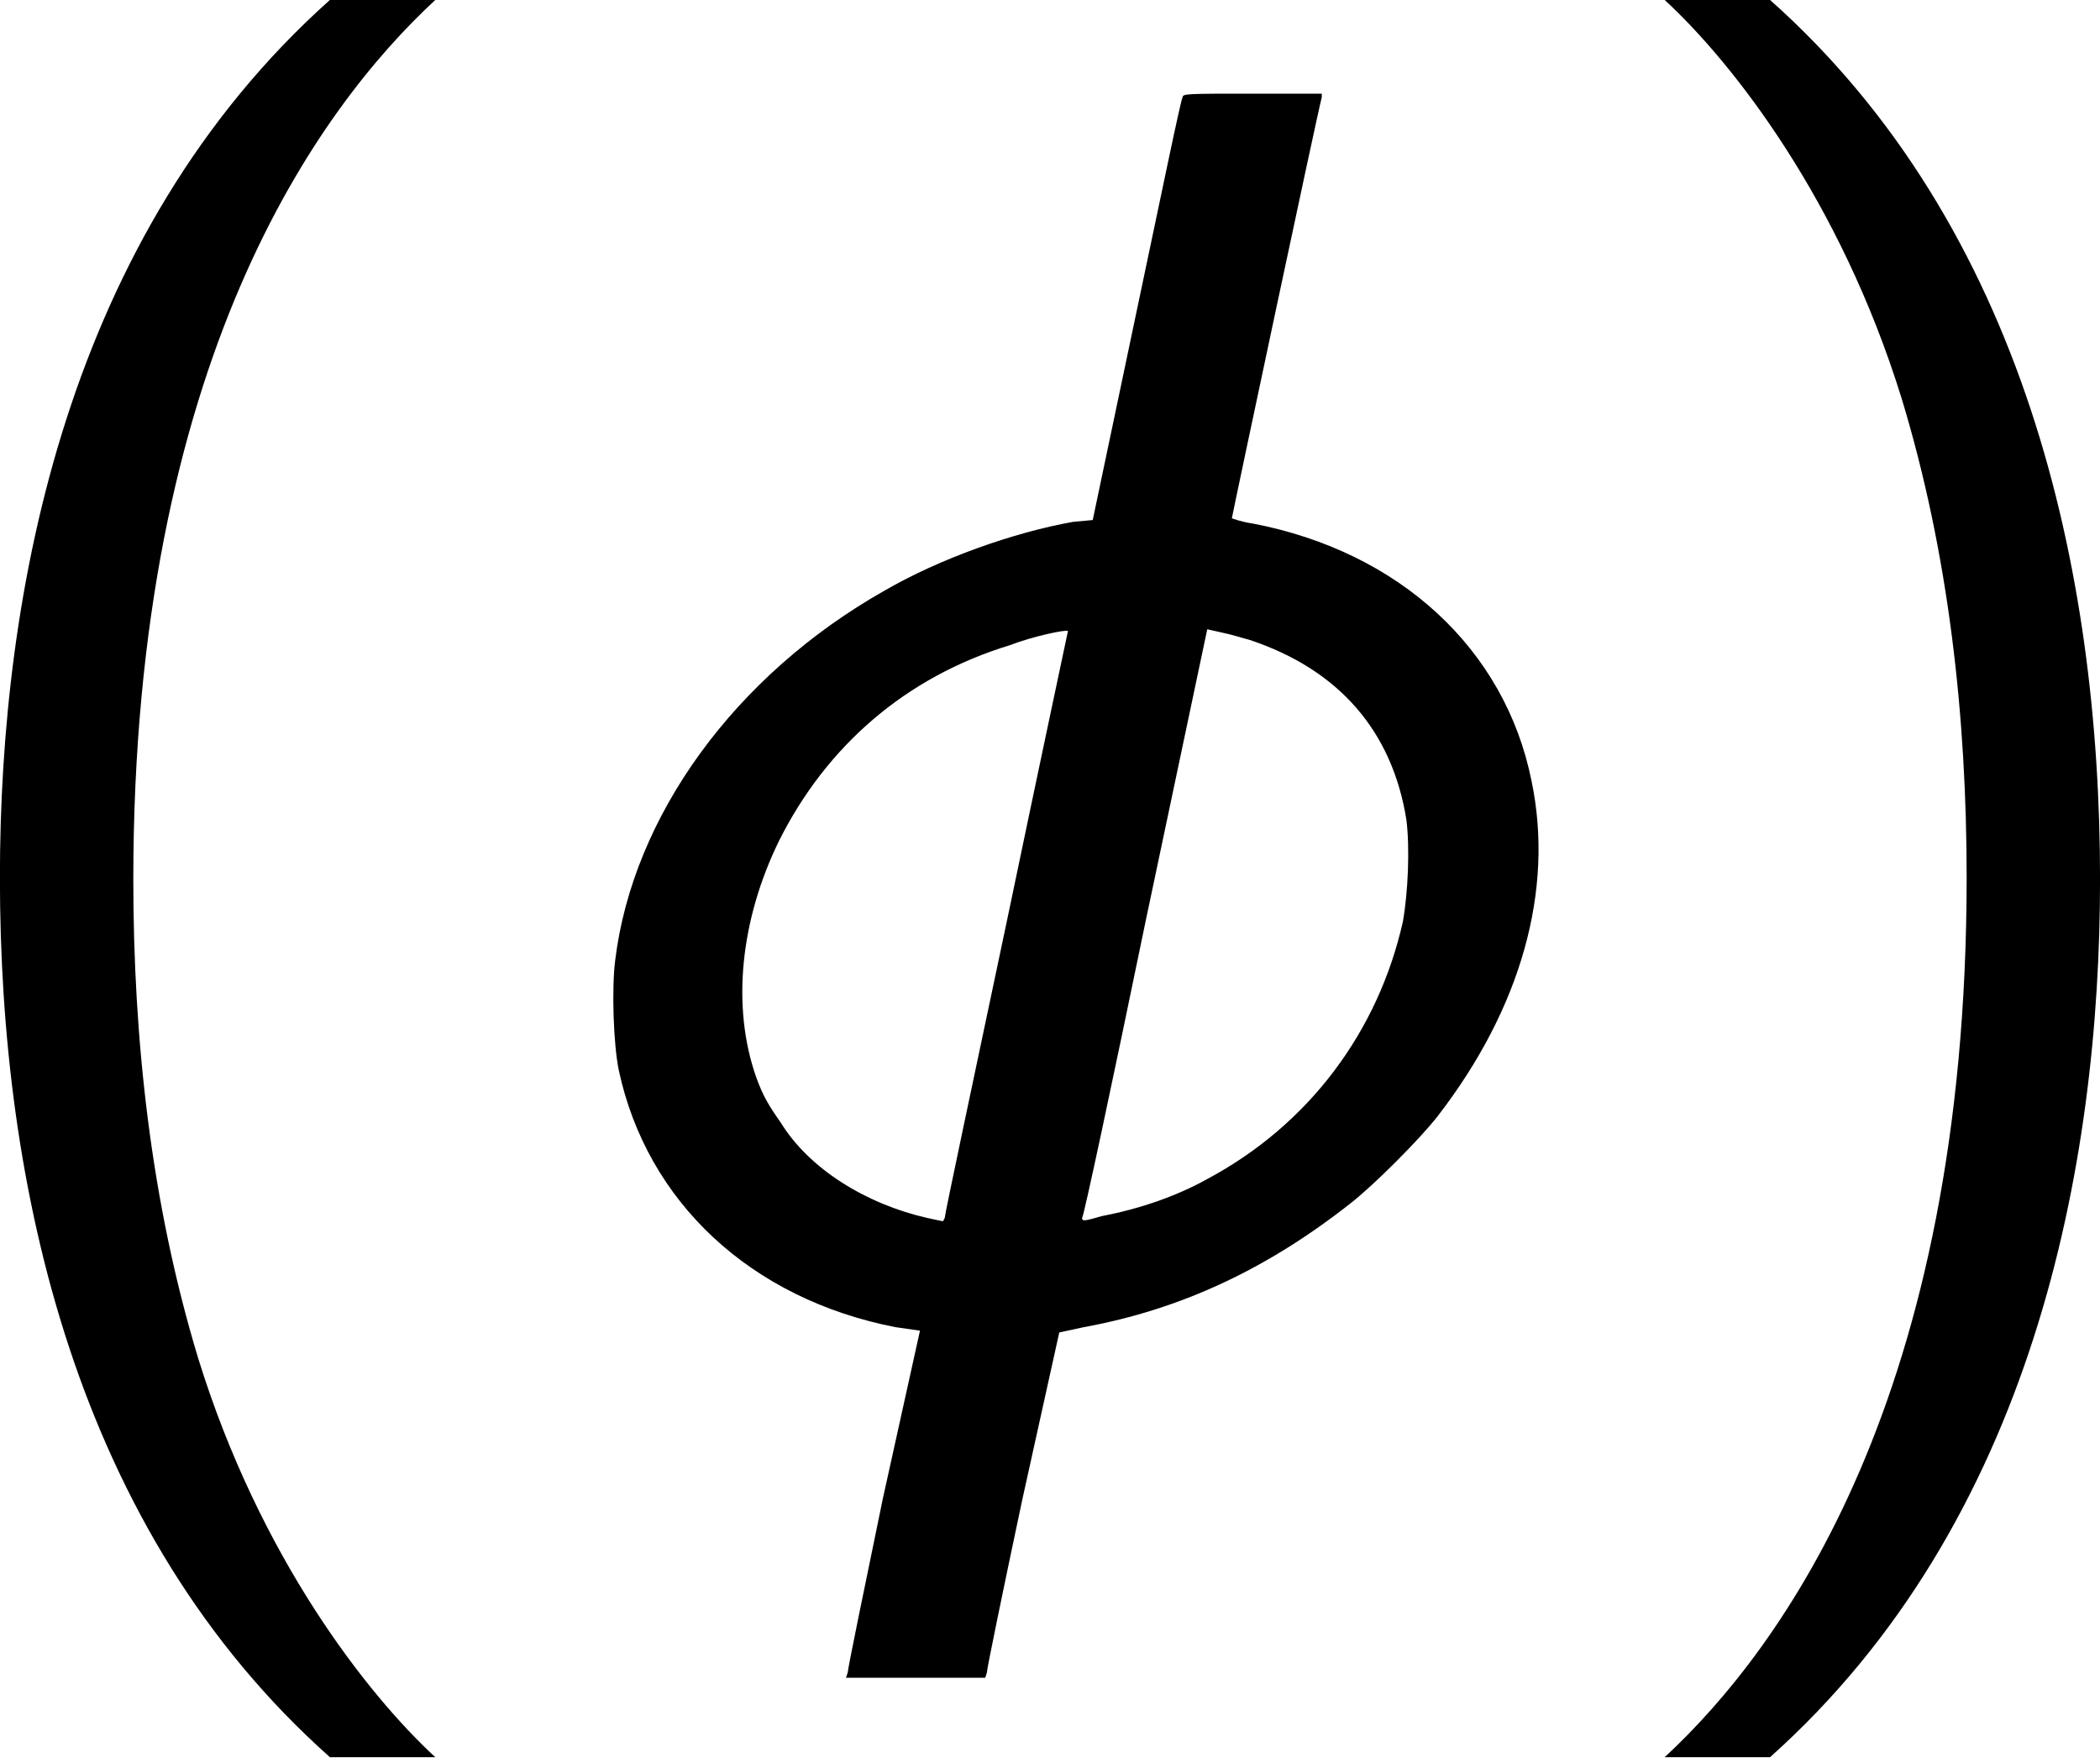
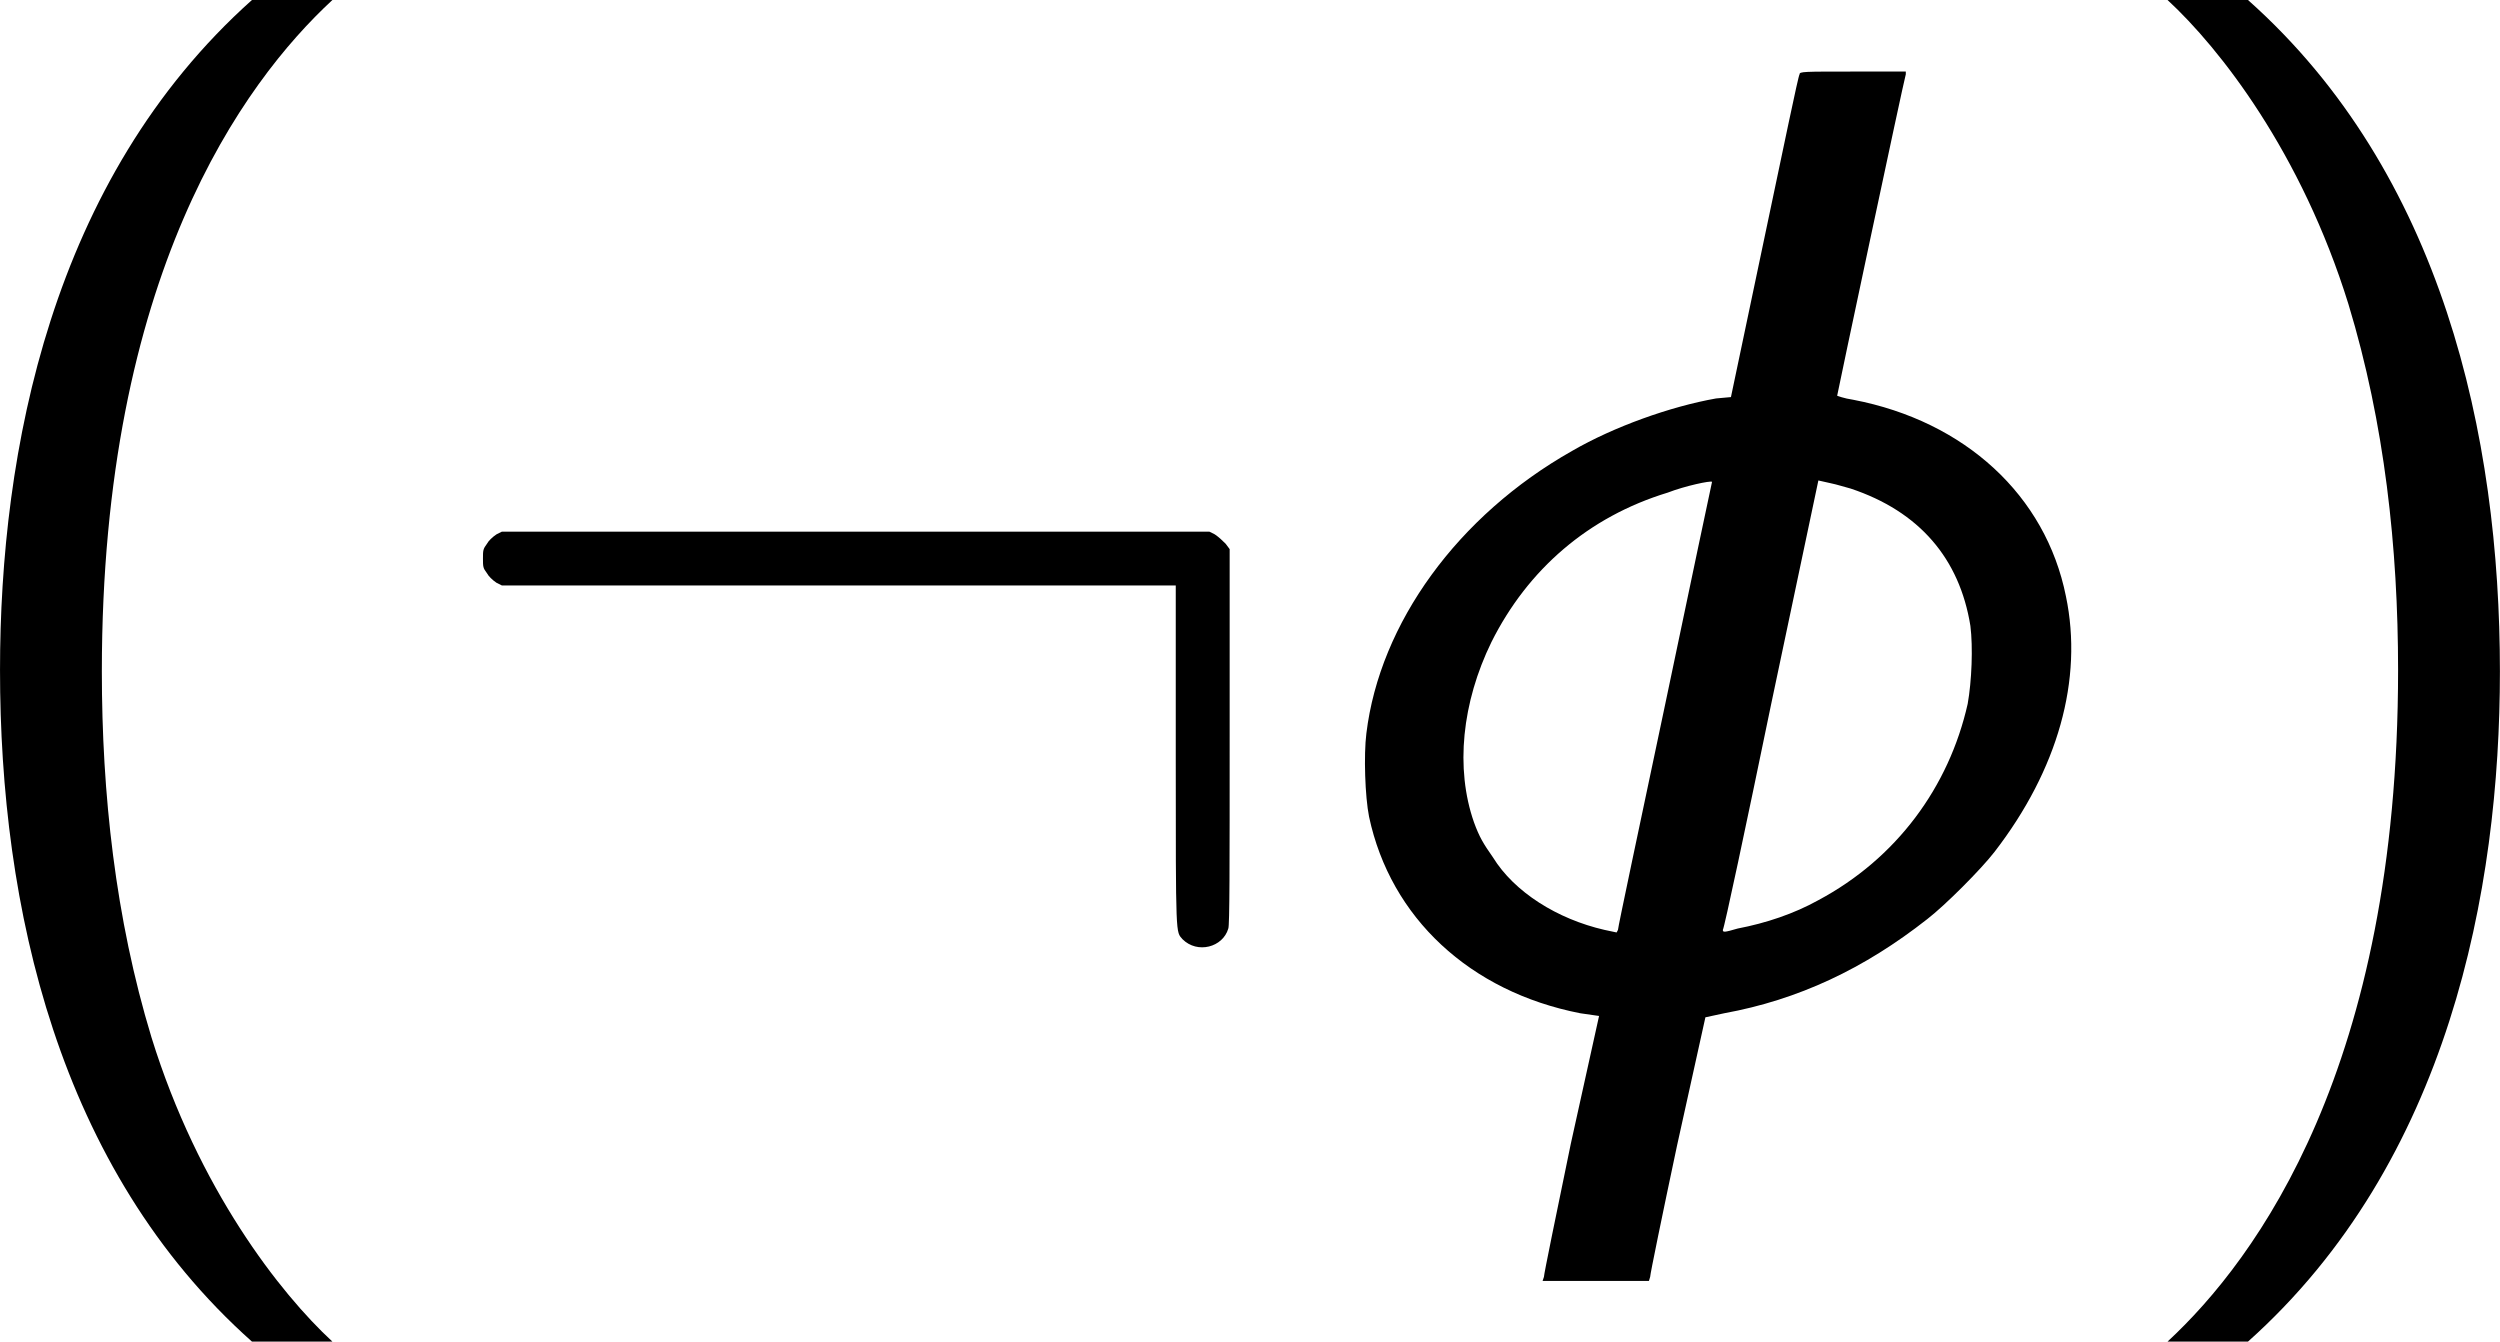
- <svg xmlns="http://www.w3.org/2000/svg" xmlns:xlink="http://www.w3.org/1999/xlink" version="1.1" width="19.946pt" height="16.691pt" viewBox="87.477 417.779 19.946 16.691">
+ <svg xmlns="http://www.w3.org/2000/svg" xmlns:xlink="http://www.w3.org/1999/xlink" version="1.1" width="31.105pt" height="16.691pt" viewBox="192.028 299.572 31.105 16.691">
  <defs>
    <path id="g22-30" d="M4.4-8.273C4.388-8.261 4.256-7.615 4.089-6.826L3.79-5.404L3.658-5.392C3.252-5.32 2.75-5.141 2.379-4.926C1.363-4.352 .669-3.395 .55-2.415C.526-2.224 .538-1.853 .574-1.674C.765-.777 1.47-.12 2.451 .072L2.618 .096L2.367 1.231C2.236 1.865 2.128 2.391 2.128 2.415L2.116 2.451H2.582H3.061L3.072 2.415C3.072 2.391 3.18 1.865 3.312 1.243L3.563 .108L3.73 .072C4.388-.048 4.973-.323 5.535-.765C5.691-.885 6.013-1.207 6.133-1.363C6.695-2.092 6.922-2.893 6.767-3.634C6.587-4.531 5.87-5.189 4.878-5.38C4.794-5.392 4.734-5.416 4.734-5.416C4.734-5.428 5.32-8.189 5.344-8.273V-8.297H4.878C4.435-8.297 4.4-8.297 4.4-8.273ZM3.204-2.666C2.977-1.59 2.786-.693 2.786-.669C2.786-.669 2.774-.646 2.774-.646S2.666-.669 2.666-.669C2.248-.765 1.865-1.004 1.674-1.315C1.59-1.435 1.554-1.494 1.506-1.626C1.339-2.104 1.399-2.69 1.662-3.228C1.985-3.873 2.523-4.34 3.228-4.555C3.383-4.615 3.61-4.663 3.622-4.651C3.622-4.651 3.431-3.754 3.204-2.666ZM4.854-4.591C5.464-4.388 5.822-3.969 5.918-3.371C5.942-3.18 5.93-2.881 5.894-2.678C5.727-1.937 5.26-1.303 4.567-.933C4.352-.813 4.101-.729 3.85-.681C3.73-.646 3.718-.646 3.718-.669C3.73-.681 3.921-1.578 4.148-2.678L4.567-4.663L4.674-4.639C4.734-4.627 4.806-4.603 4.854-4.591Z" />
+     <path id="g19-58" d="M.789-4.184C.753-4.16 .717-4.125 .705-4.101C.669-4.053 .669-4.041 .669-3.969S.669-3.885 .705-3.838C.717-3.814 .753-3.778 .789-3.754L.837-3.73H3.838H6.826V-2.212C6.826-.574 6.826-.658 6.886-.586C7.018-.454 7.245-.514 7.293-.681C7.305-.705 7.305-1.231 7.305-2.391V-4.053L7.269-4.101C7.245-4.125 7.209-4.16 7.173-4.184L7.125-4.208H3.981H.837L.789-4.184Z" />
    <path id="g27-40" d="M3.168-8.933C1.382-7.337 .929-4.919 .929-2.978C.929-.881 1.441 1.453 3.168 2.99H3.883C3.418 2.561 2.692 1.632 2.275 .286C1.953-.774 1.834-1.882 1.834-2.966C1.834-6.479 3.085-8.194 3.883-8.933H3.168Z" />
    <path id="g27-41" d="M1.358 2.99C3.144 1.394 3.597-1.024 3.597-2.966C3.597-5.062 3.085-7.396 1.358-8.933H.643C1.108-8.504 1.834-7.575 2.251-6.229C2.573-5.169 2.692-4.061 2.692-2.978C2.692 .536 1.441 2.251 .643 2.99H1.358Z" />
  </defs>
  <g id="page1" transform="matrix(1.4 0 0 1.4 0 0)">
-     <use x="61.554" y="307.346" xlink:href="#g27-40" />
-     <use x="66.107" y="307.346" xlink:href="#g22-30" />
-     <use x="73.134" y="307.346" xlink:href="#g27-41" />
+     <use x="136.234" y="222.913" xlink:href="#g27-40" />
+     <use x="140.786" y="222.913" xlink:href="#g19-58" />
+     <use x="148.756" y="222.913" xlink:href="#g22-30" />
+     <use x="155.783" y="222.913" xlink:href="#g27-41" />
  </g>
</svg>
